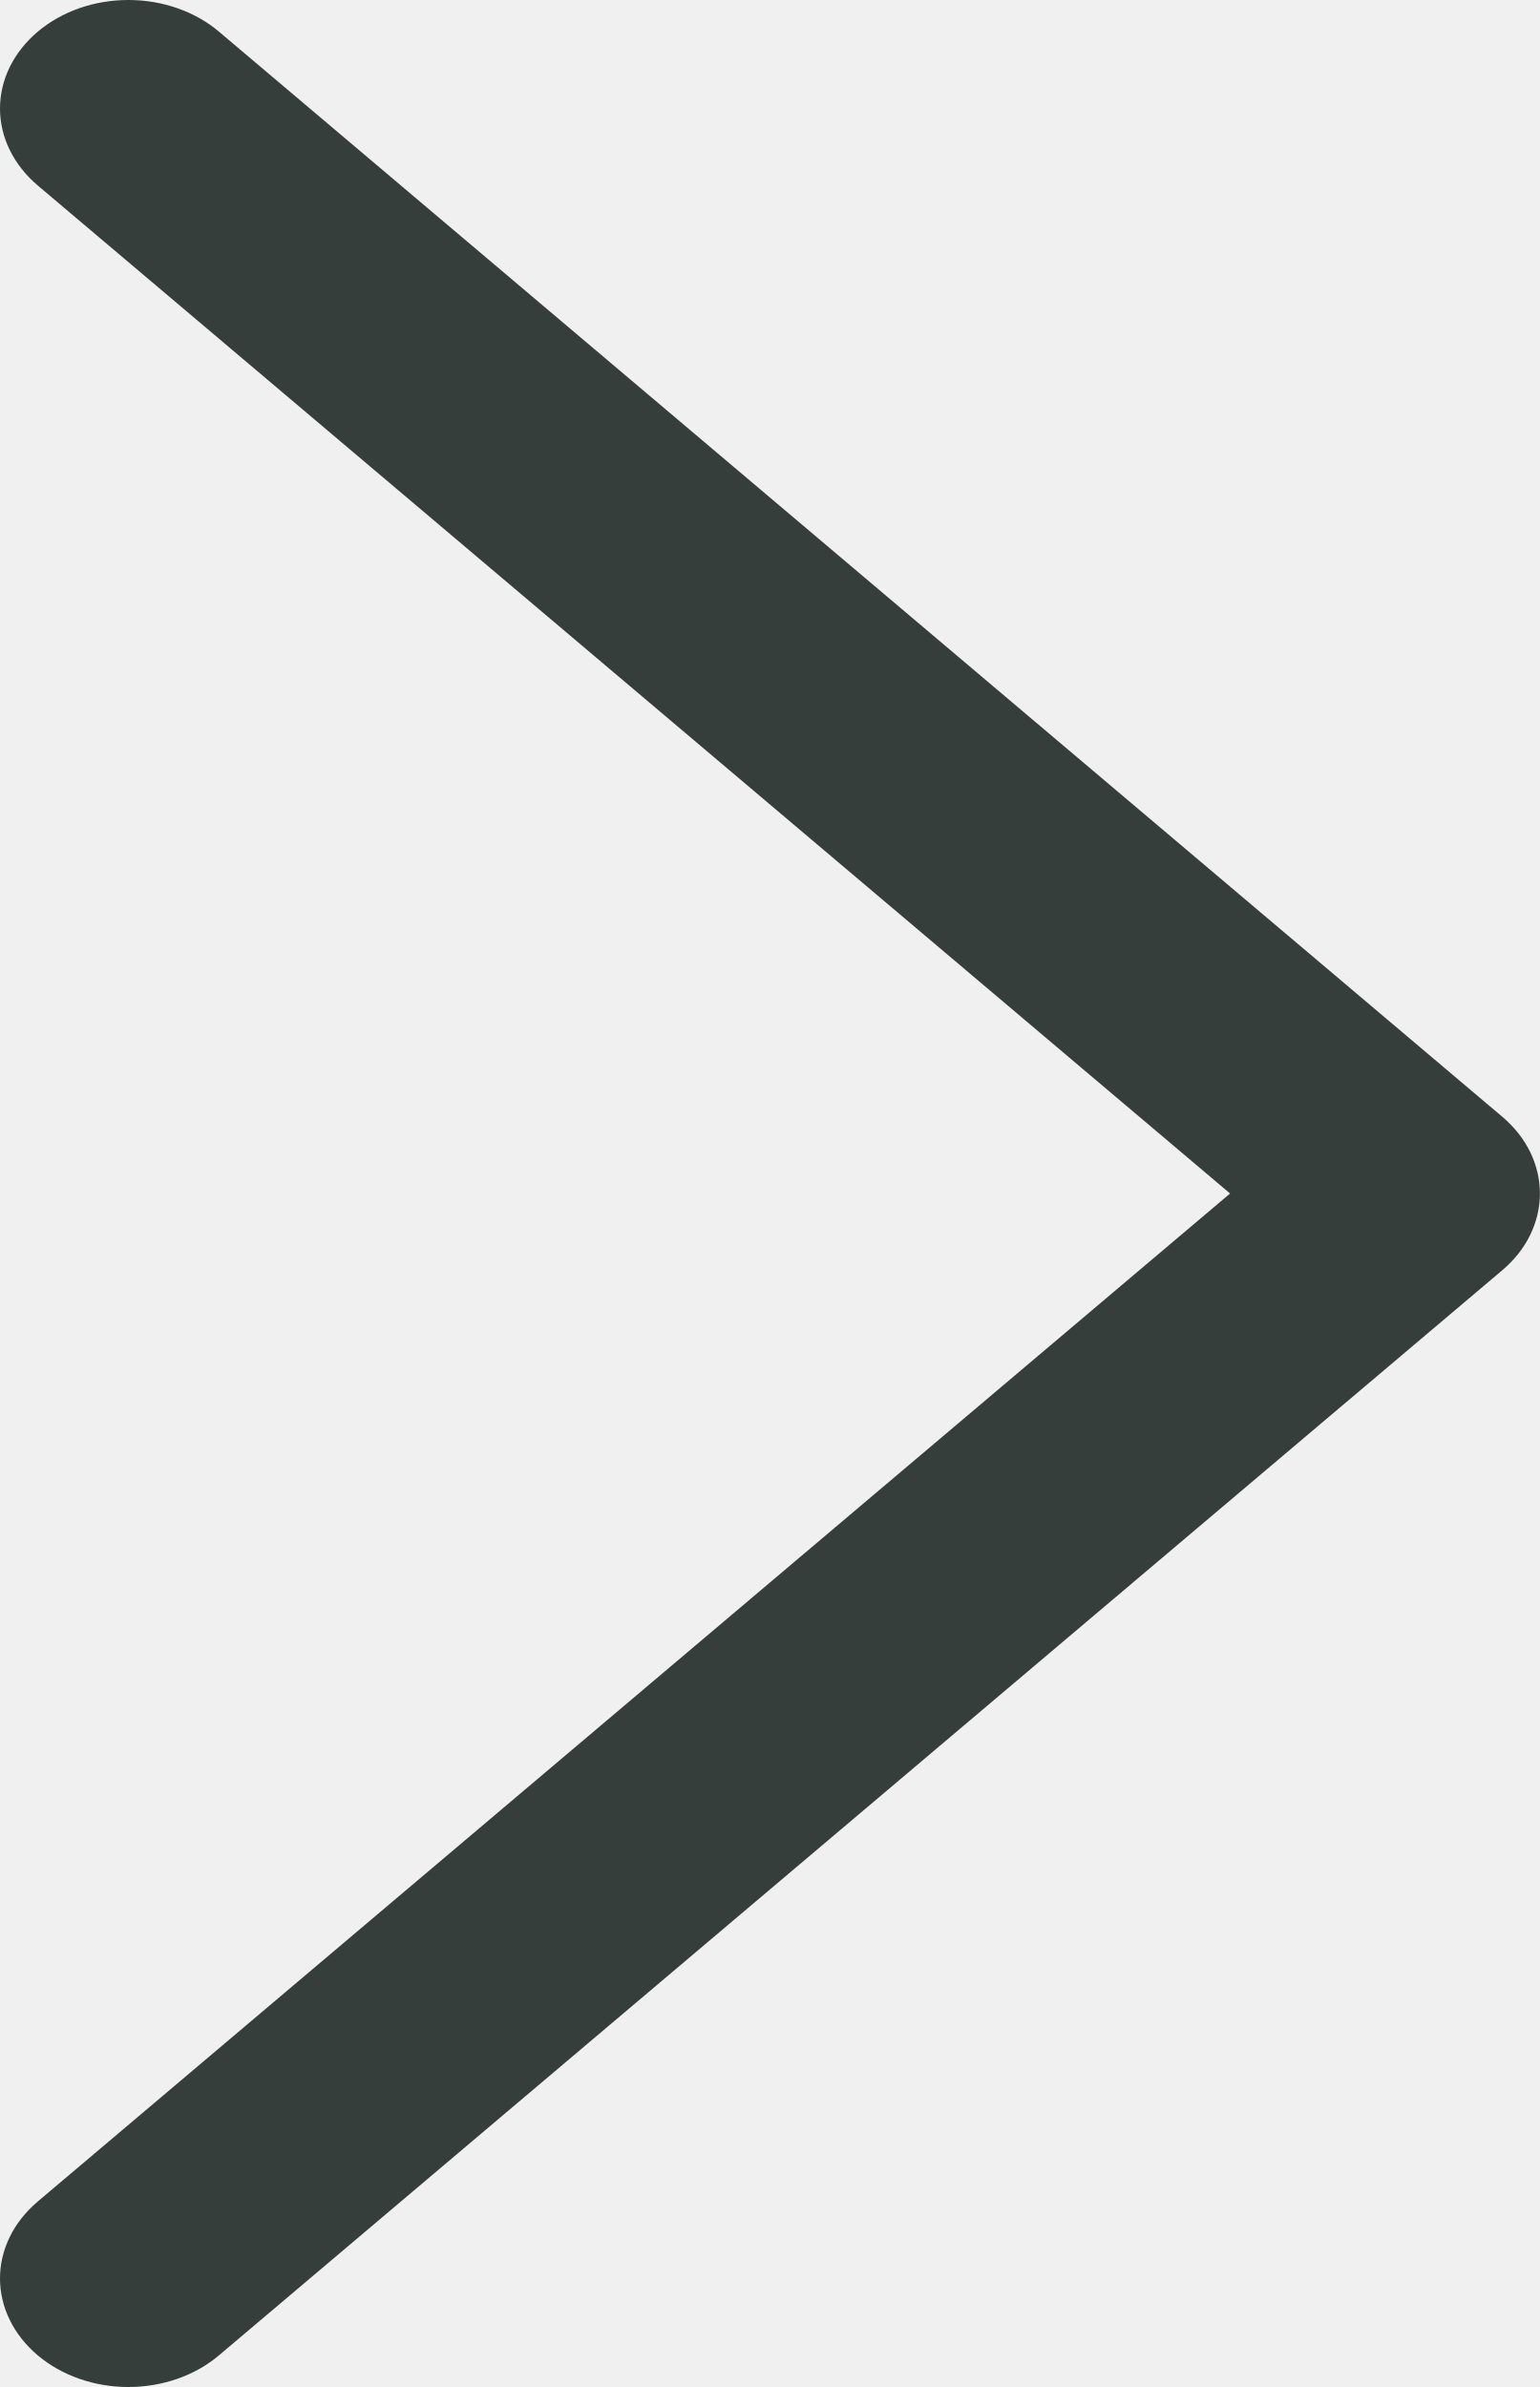
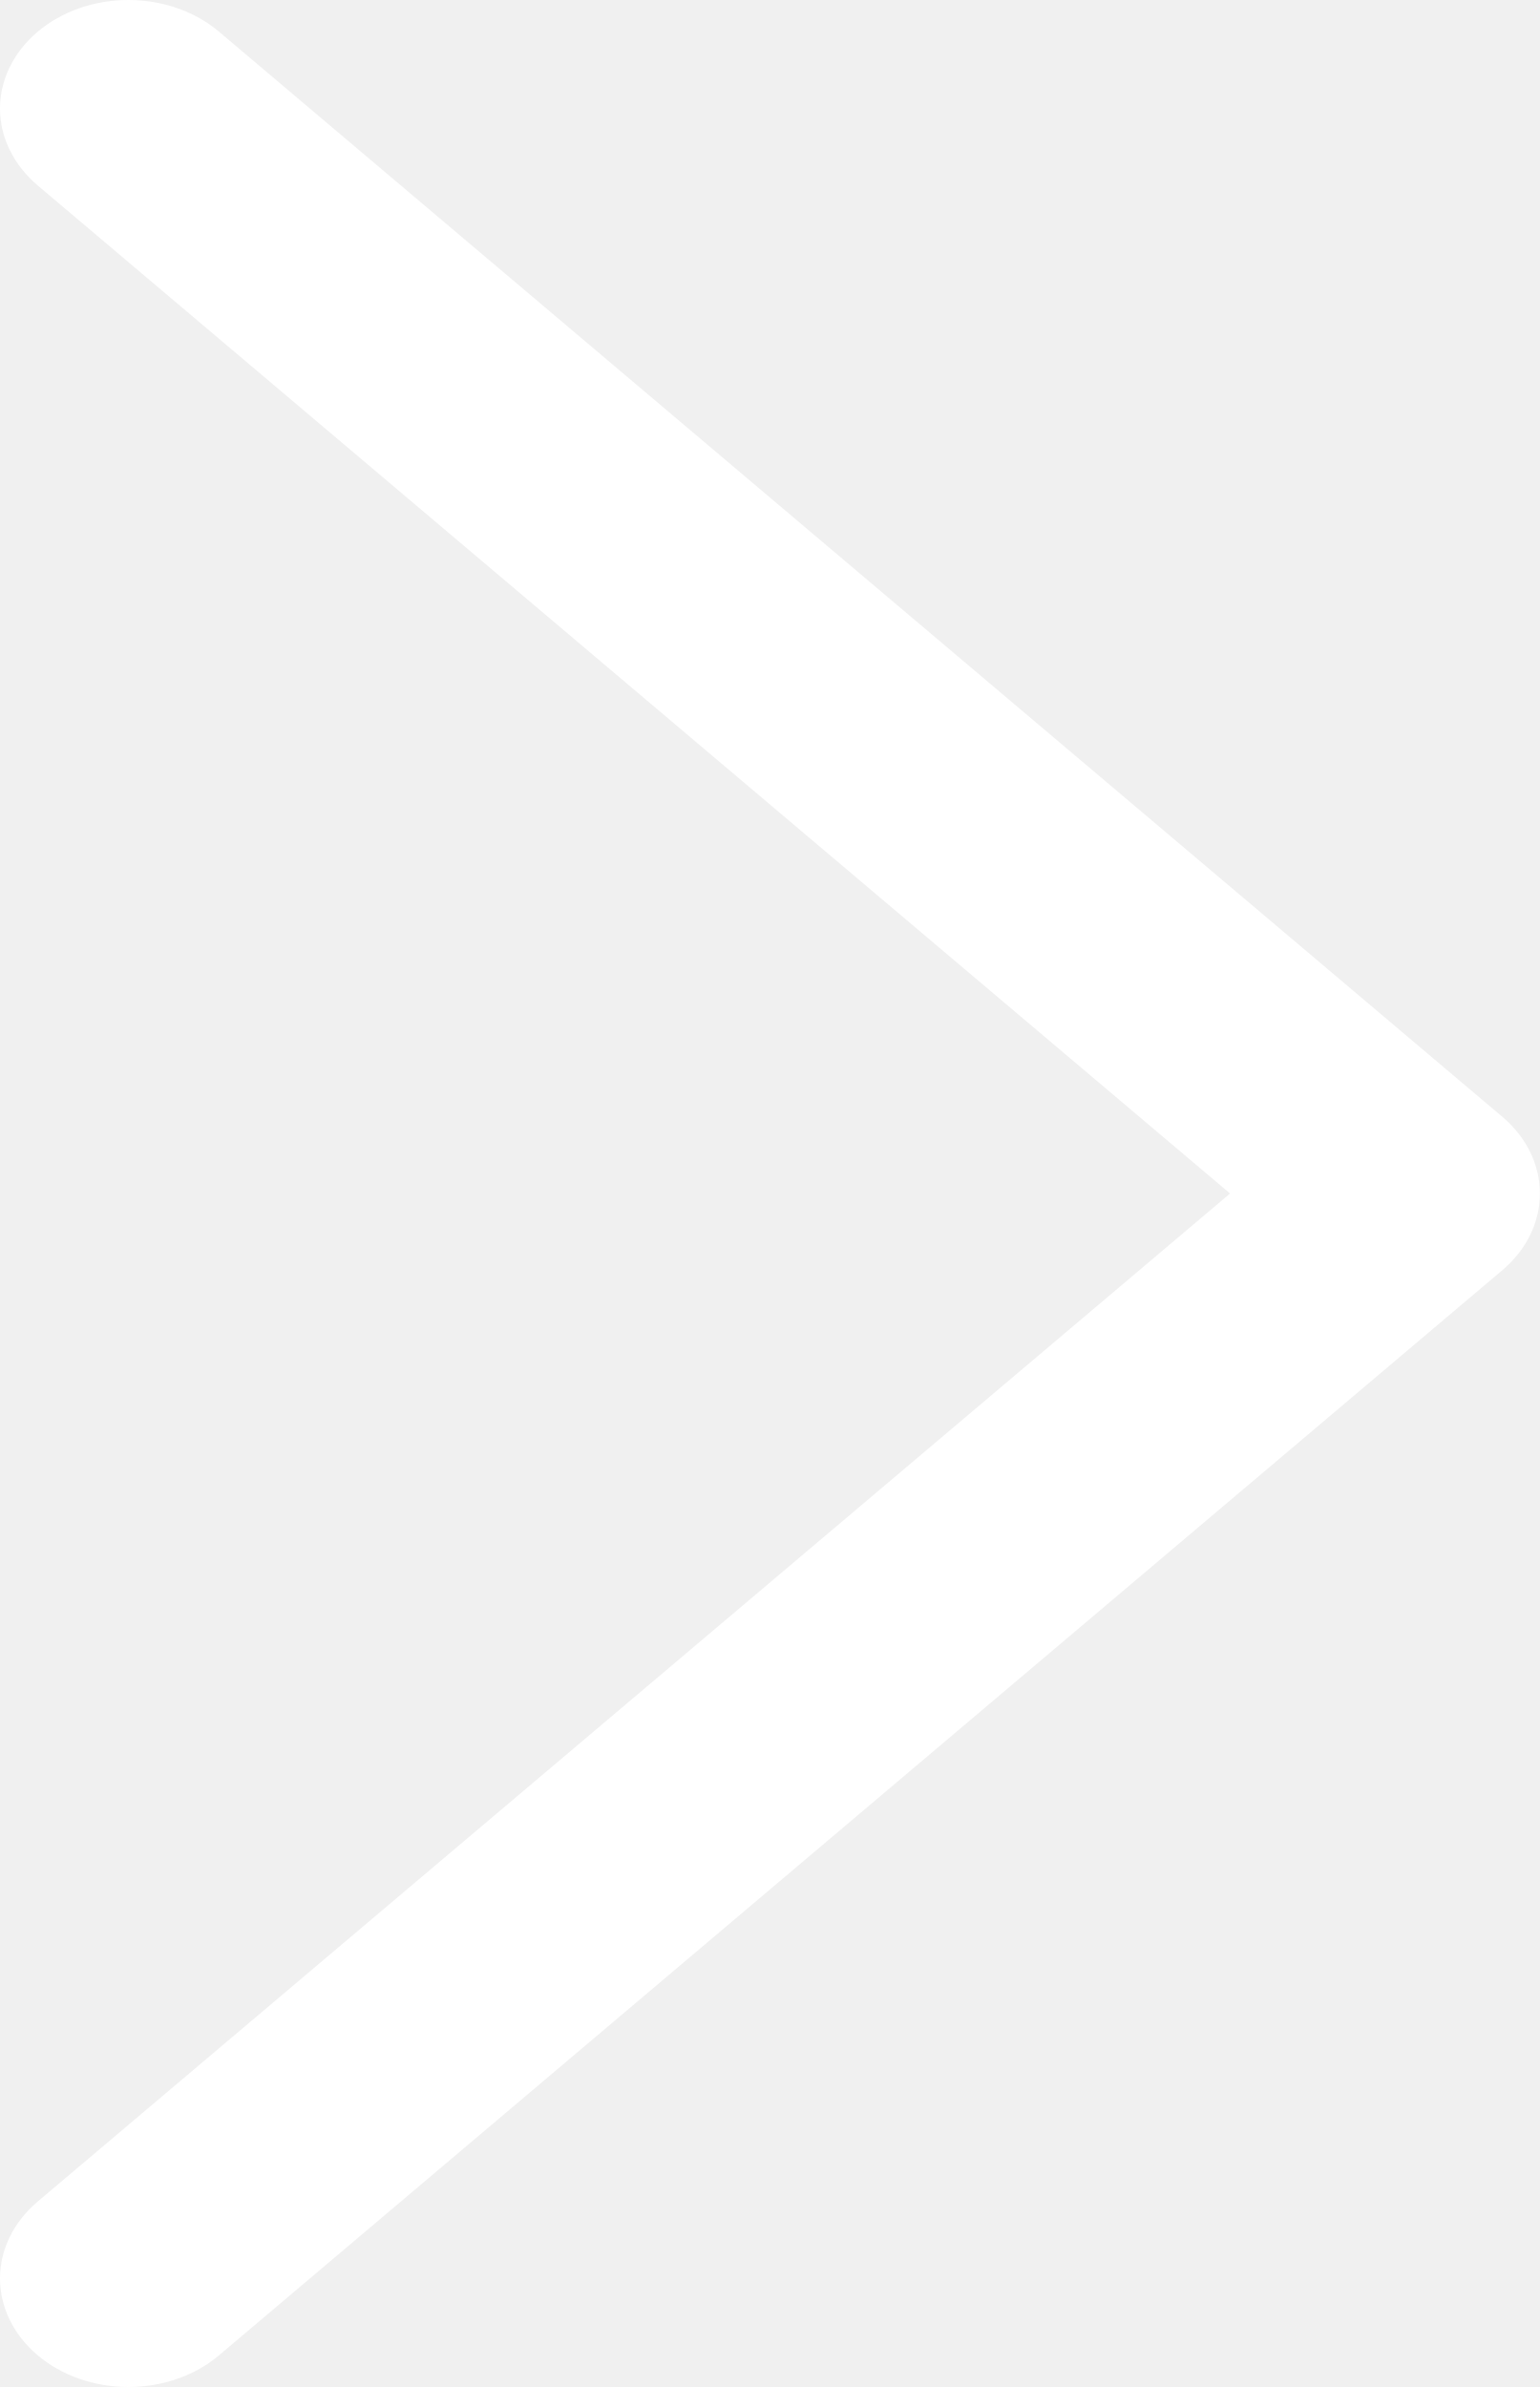
<svg xmlns="http://www.w3.org/2000/svg" width="20" height="31" viewBox="0 0 20 31" fill="none">
-   <path d="M0.488 2.407C0.334 2.276 0.211 2.12 0.127 1.949C0.043 1.778 0 1.595 0 1.41C0 1.225 0.043 1.041 0.127 0.87C0.211 0.699 0.334 0.544 0.488 0.413C0.643 0.282 0.827 0.178 1.029 0.107C1.232 0.036 1.448 0 1.667 0C1.886 0 2.103 0.036 2.305 0.107C2.508 0.178 2.692 0.282 2.846 0.413L19.511 14.503C19.666 14.634 19.789 14.789 19.873 14.96C19.957 15.132 20 15.315 20 15.5C20 15.685 19.957 15.868 19.873 16.04C19.789 16.211 19.666 16.366 19.511 16.497L2.846 30.587C2.534 30.852 2.11 31 1.667 31C1.225 31 0.801 30.852 0.488 30.587C0.176 30.323 0 29.964 0 29.59C0 29.216 0.176 28.858 0.488 28.593L15.976 15.5L0.488 2.407Z" fill="#353E3A" />
+   <path d="M0.488 2.407C0.334 2.276 0.211 2.12 0.127 1.949C0.043 1.778 -6.71489e-08 1.595 -6.71489e-08 1.41C-6.71489e-08 1.225 0.043 1.041 0.127 0.87C0.211 0.699 0.334 0.544 0.488 0.413C0.643 0.282 0.827 0.178 1.029 0.107C1.232 0.036 1.448 -4.62418e-07 1.667 -4.62418e-07C1.886 -4.62418e-07 2.103 0.036 2.305 0.107C2.508 0.178 2.692 0.282 2.846 0.413L19.511 14.503C19.666 14.634 19.789 14.789 19.873 14.96C19.957 15.132 20 15.315 20 15.5C20 15.685 19.957 15.868 19.873 16.04C19.789 16.211 19.666 16.366 19.511 16.497L2.846 30.587C2.534 30.852 2.11 31 1.667 31C1.225 31 0.801 30.852 0.488 30.587C0.176 30.323 -5.84316e-08 29.964 -6.71489e-08 29.59C-7.58662e-08 29.216 0.176 28.858 0.488 28.593L15.976 15.5L0.488 2.407Z" fill="white" />
</svg>
